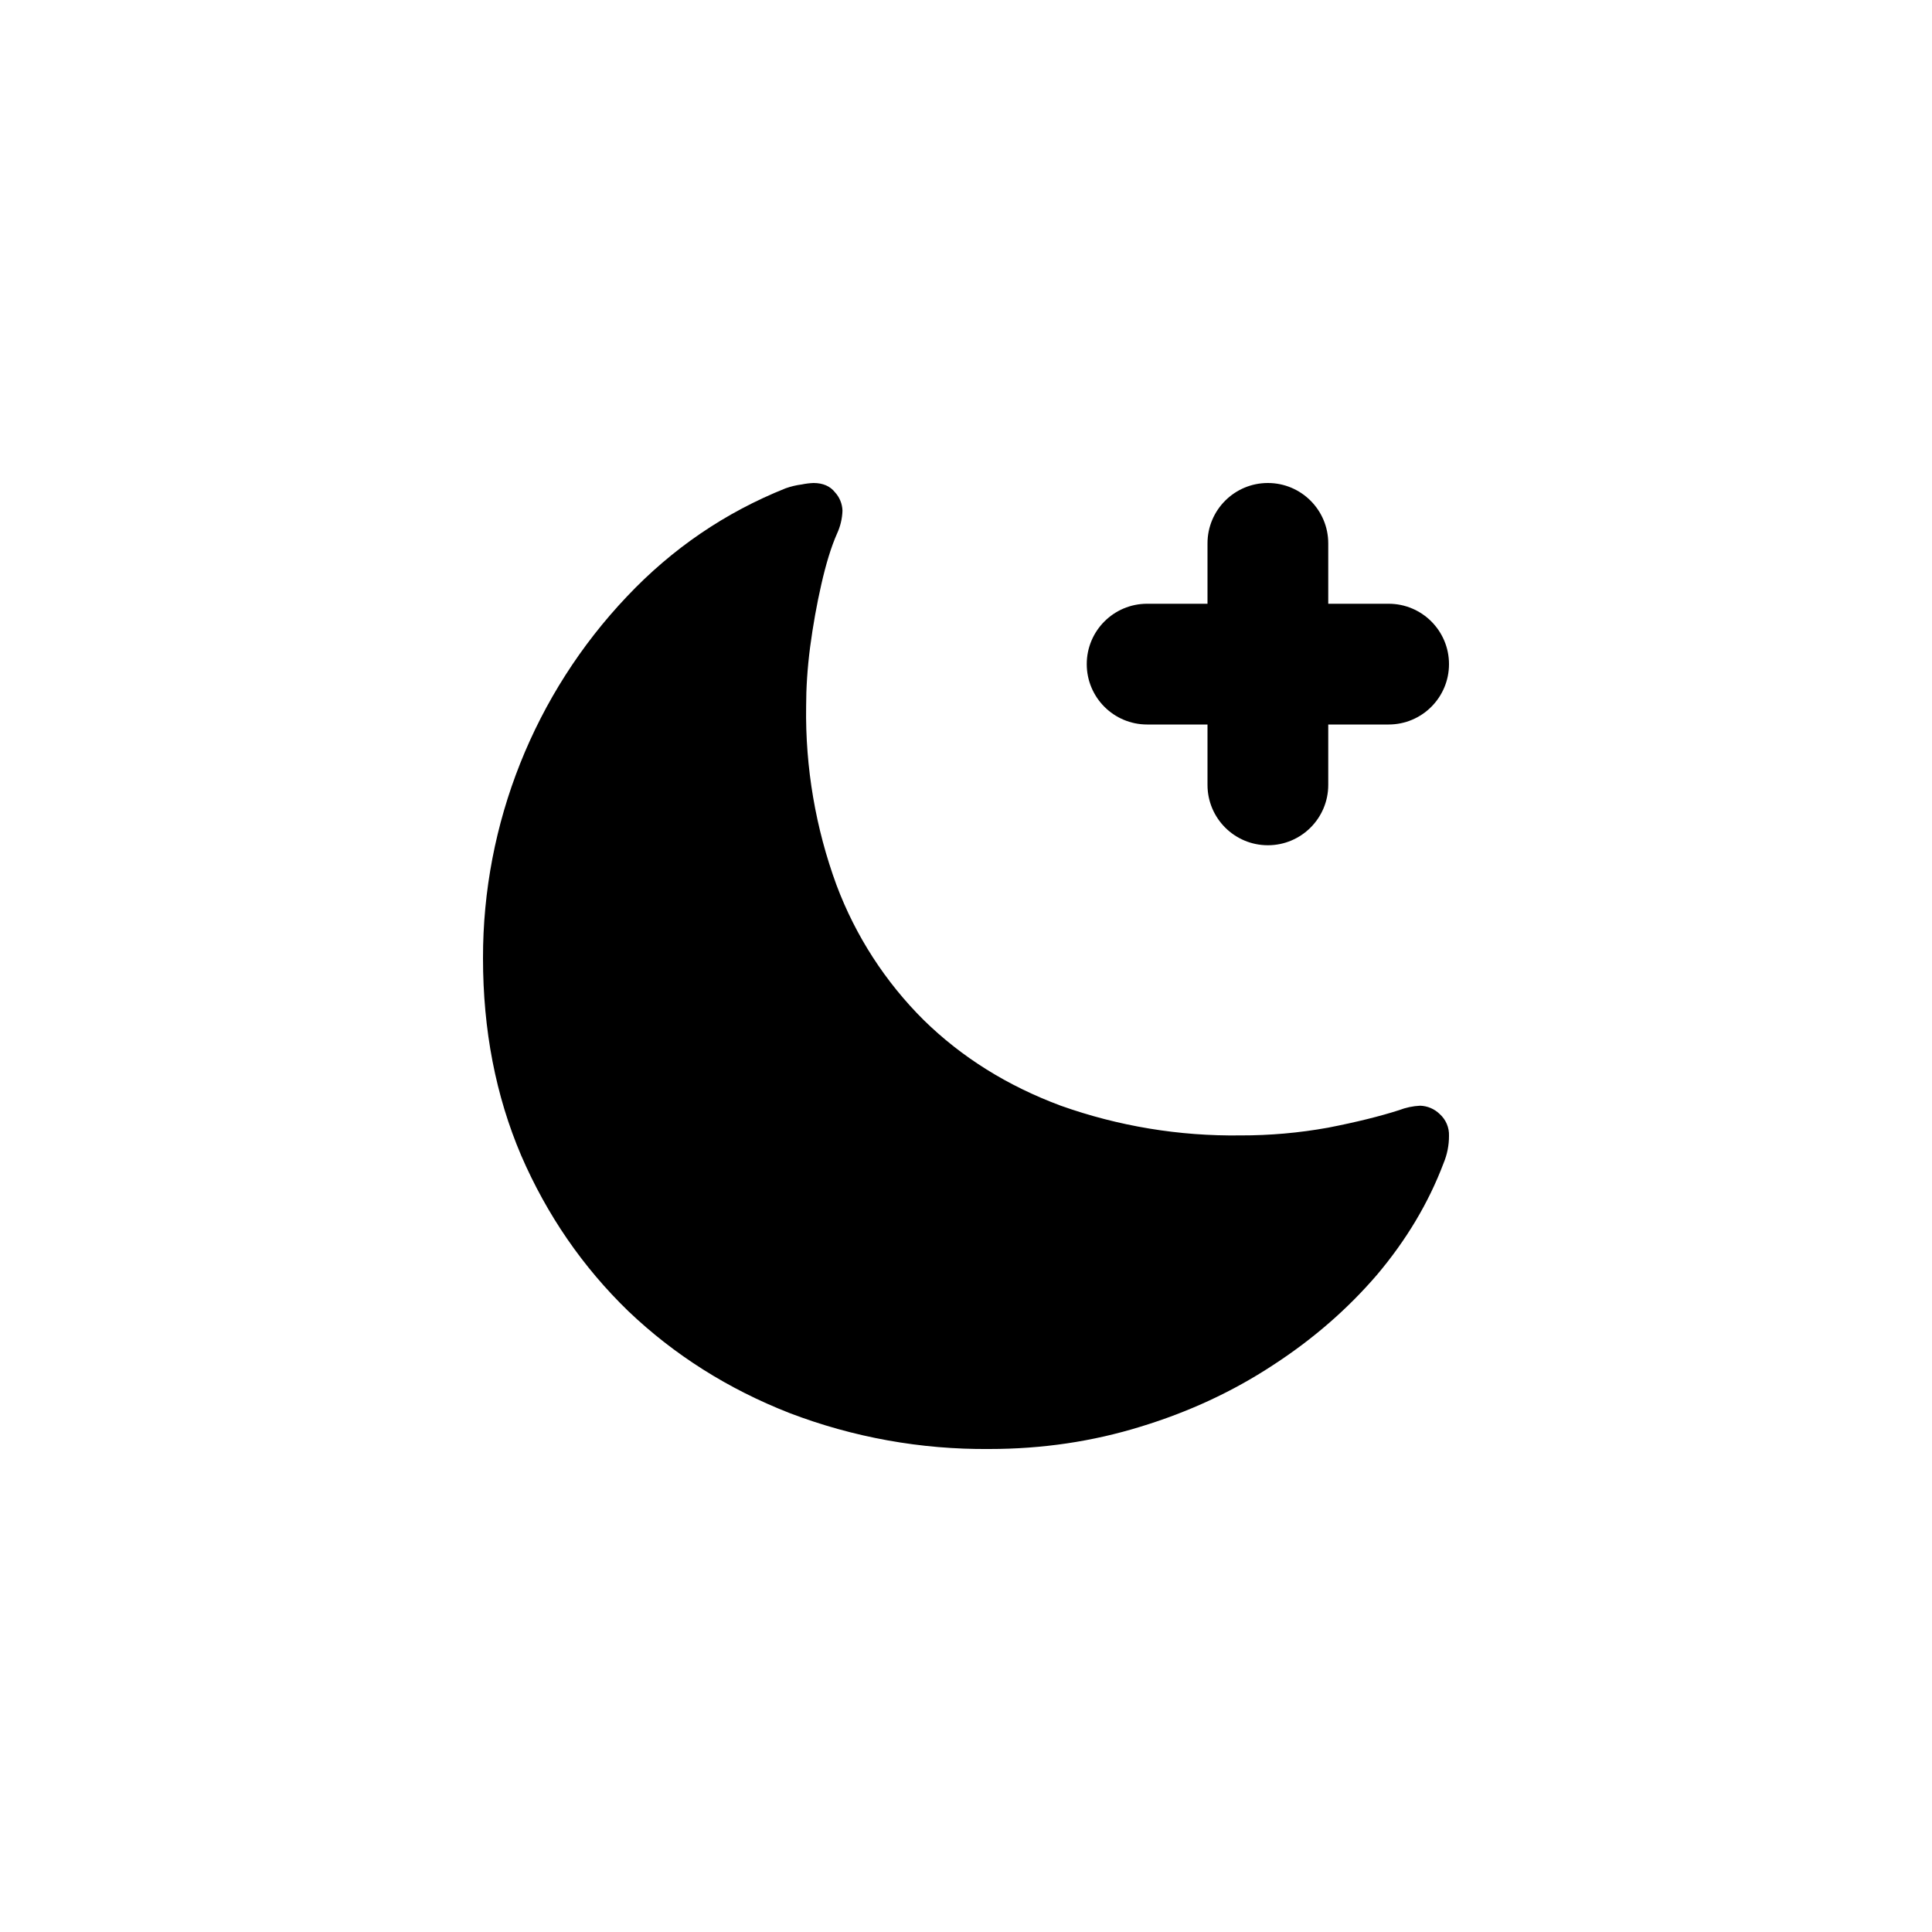
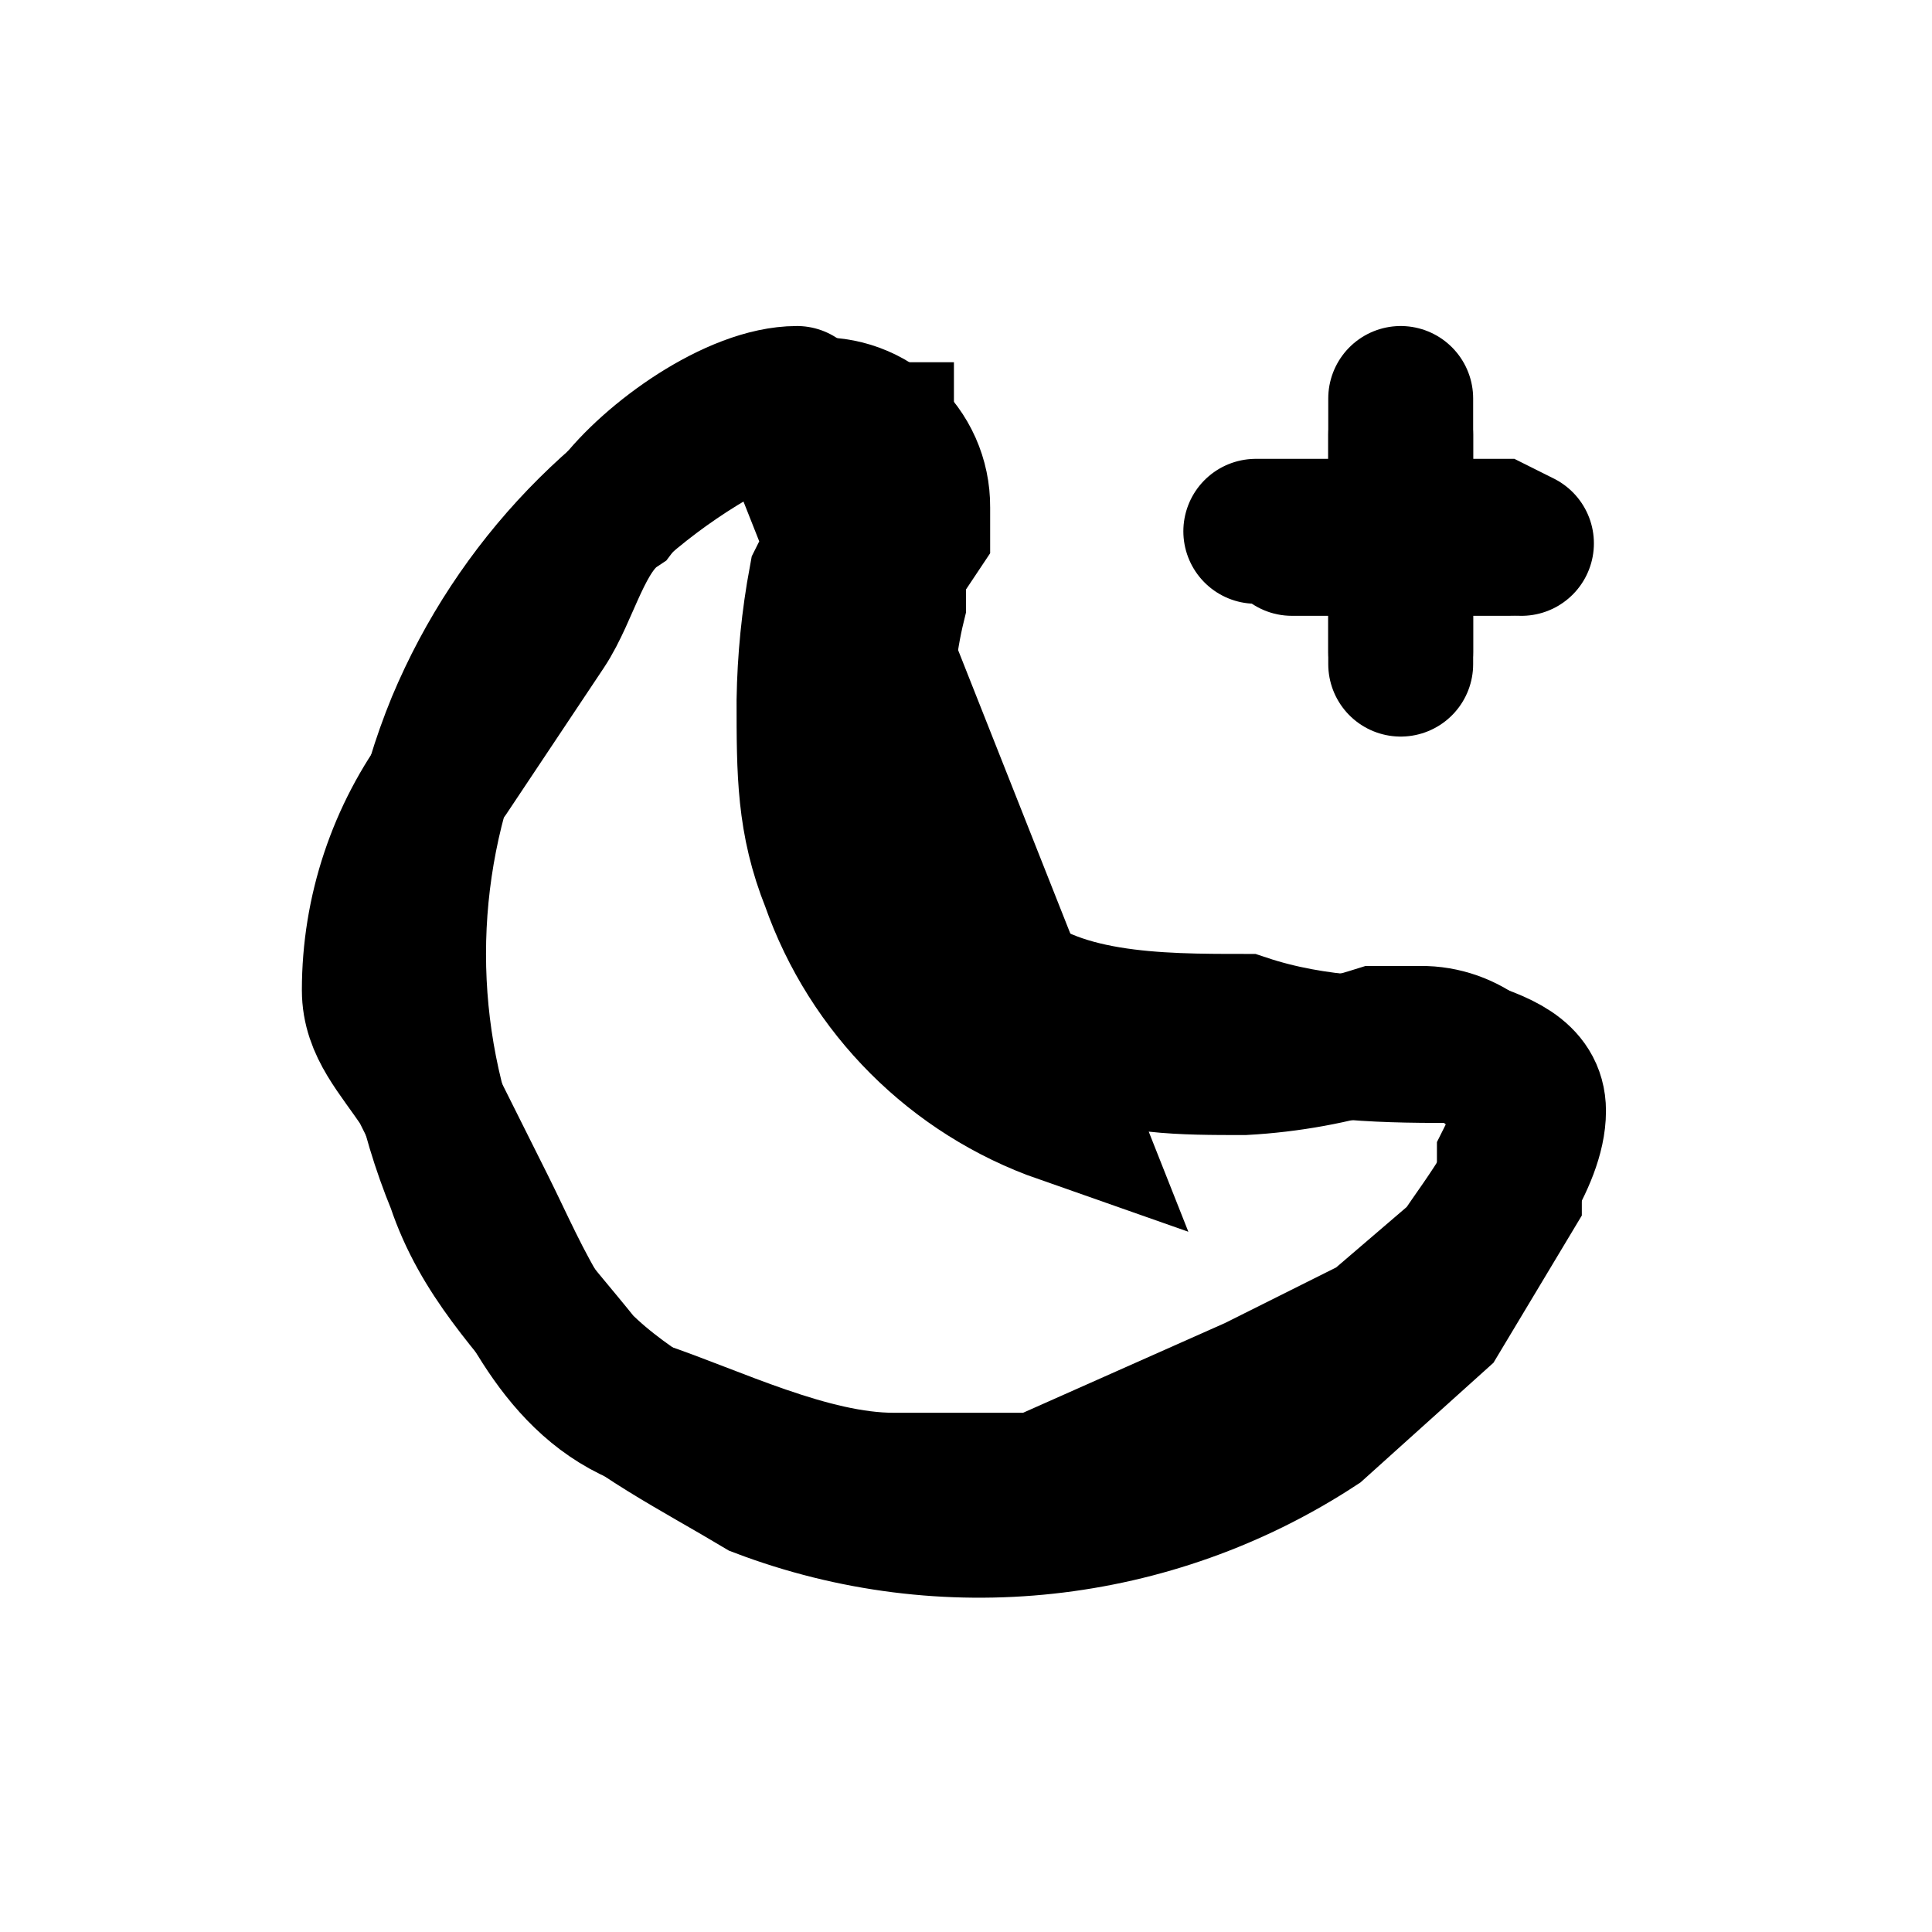
<svg xmlns="http://www.w3.org/2000/svg" width="16" height="16" fill="none">
-   <path d="M10.273 9.403a4.264 4.264 0 0 1-1.488-.246c-.441-.164-.82-.4-1.136-.71a3.119 3.119 0 0 1-.721-1.116 4.117 4.117 0 0 1-.252-1.48c0-.15.01-.315.033-.492.024-.18.055-.354.093-.52.038-.167.08-.307.13-.42a.49.49 0 0 0 .045-.19.235.235 0 0 0-.062-.152c-.04-.051-.1-.077-.178-.077a.584.584 0 0 0-.097.012.644.644 0 0 0-.134.032c-.5.2-.938.498-1.314.896A4.342 4.342 0 0 0 4 7.935c0 .595.105 1.139.316 1.634.214.494.51.924.888 1.29.381.363.826.644 1.334.843A4.52 4.52 0 0 0 8.193 12c.438 0 .855-.062 1.253-.185.397-.121.762-.29 1.094-.508.333-.216.62-.466.864-.75.243-.288.427-.596.551-.924A.583.583 0 0 0 12 9.407a.231.231 0 0 0-.077-.181.242.242 0 0 0-.162-.069.56.56 0 0 0-.175.037c-.156.05-.352.099-.588.145a4.027 4.027 0 0 1-.725.064ZM10.5 4a.5.5 0 0 0-.5.5V5h-.5a.5.5 0 0 0 0 1h.5v.5a.5.5 0 0 0 1 0V6h.5a.5.5 0 0 0 0-1H11v-.5a.5.5 0 0 0-.5-.5Z" fill="currentColor" />
+   <path d="m7 4.4-.2.4a6 6 0 0 0-.1 1c0 .6 0 1 .2 1.5a3.1 3.1 0 0 0 1.9 1.9L6.9 4.4Zm0 0Zm2 4.2A2.5 2.5 0 0 1 7.5 7 3.5 3.5 0 0 1 7.4 5v-.3l.2-.3v-.2a.8.8 0 0 0-.9-.8h-.4A5 5 0 0 0 3.8 6a5 5 0 0 0 0 3.8c.2.6.6 1 1 1.5.4.4 1 .7 1.5 1a5.1 5.1 0 0 0 4.6-.5l1-.9.6-1v-.3l.1-.2c0-.2 0-.5-.3-.6a.8.8 0 0 0-.5-.2h-.4a4.5 4.5 0 0 1-1.1.2c-.5 0-1 0-1.3-.2Z" stroke="currentColor" stroke-width="1.2" />
+   <rect x="11" y="3" width="1.2" height="3" rx=".6" fill="currentColor" />
+   <rect x="13.1" y="3.9" width="1.2" height="3" rx=".6" transform="rotate(90 13.1 3.9)" fill="currentColor" />
+   <path d="M10.4 4.4H12.4l.2.1M11.6 3.3v2.2M6.6 3.3c-.5 0-1.2.5-1.5.9-.3.2-.4.7-.6 1l-.8 1.2a3 3 0 0 0-.6 1.8c0 .3.2.5.4.8l.5 1c.3.6.6 1.4 1.3 1.7.6.2 1.4.6 2.1.6h1.2l1.8-.8 1-.5.7-.6c.2-.3.6-.8.6-1.2 0-.3-.3-.4-.6-.5-.6 0-1.2 0-1.8-.2-.7 0-1.6 0-2.1-.5-.6-.5-1-1-1-1.7-.2-.7 0-1.4.1-2v-.7h-.2" stroke="currentColor" stroke-width="1.2" stroke-linecap="round" />
</svg>
